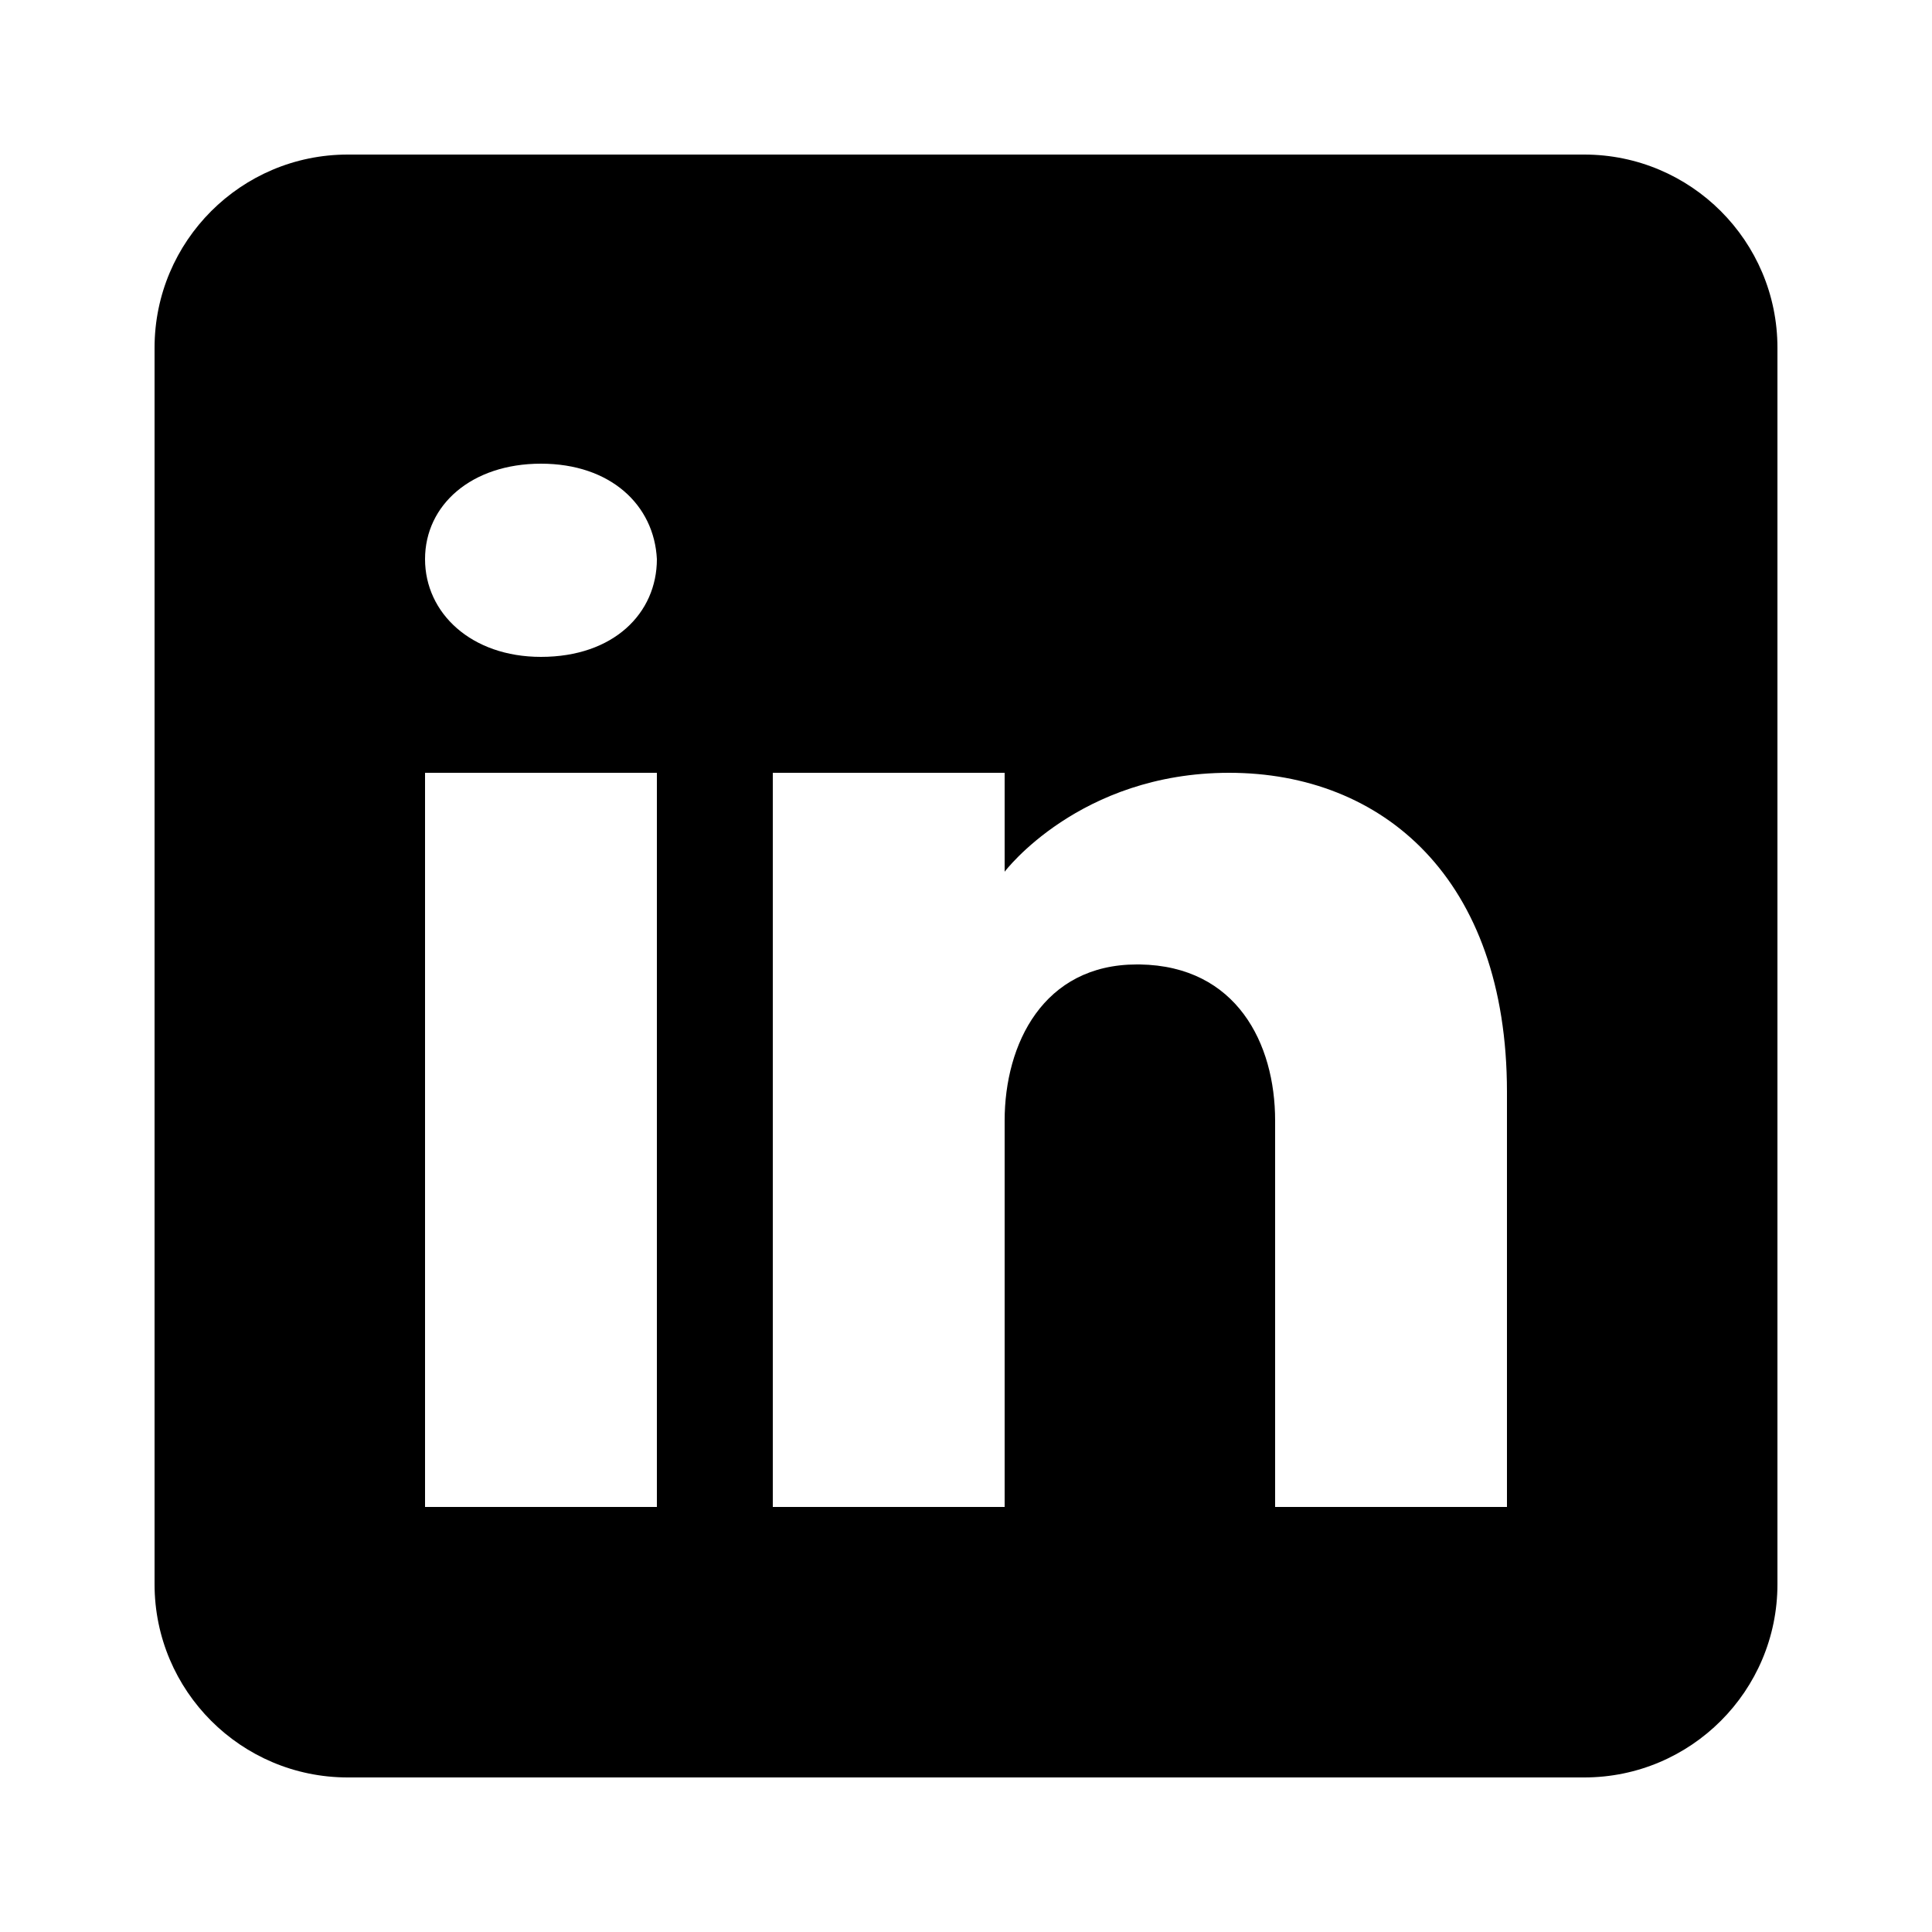
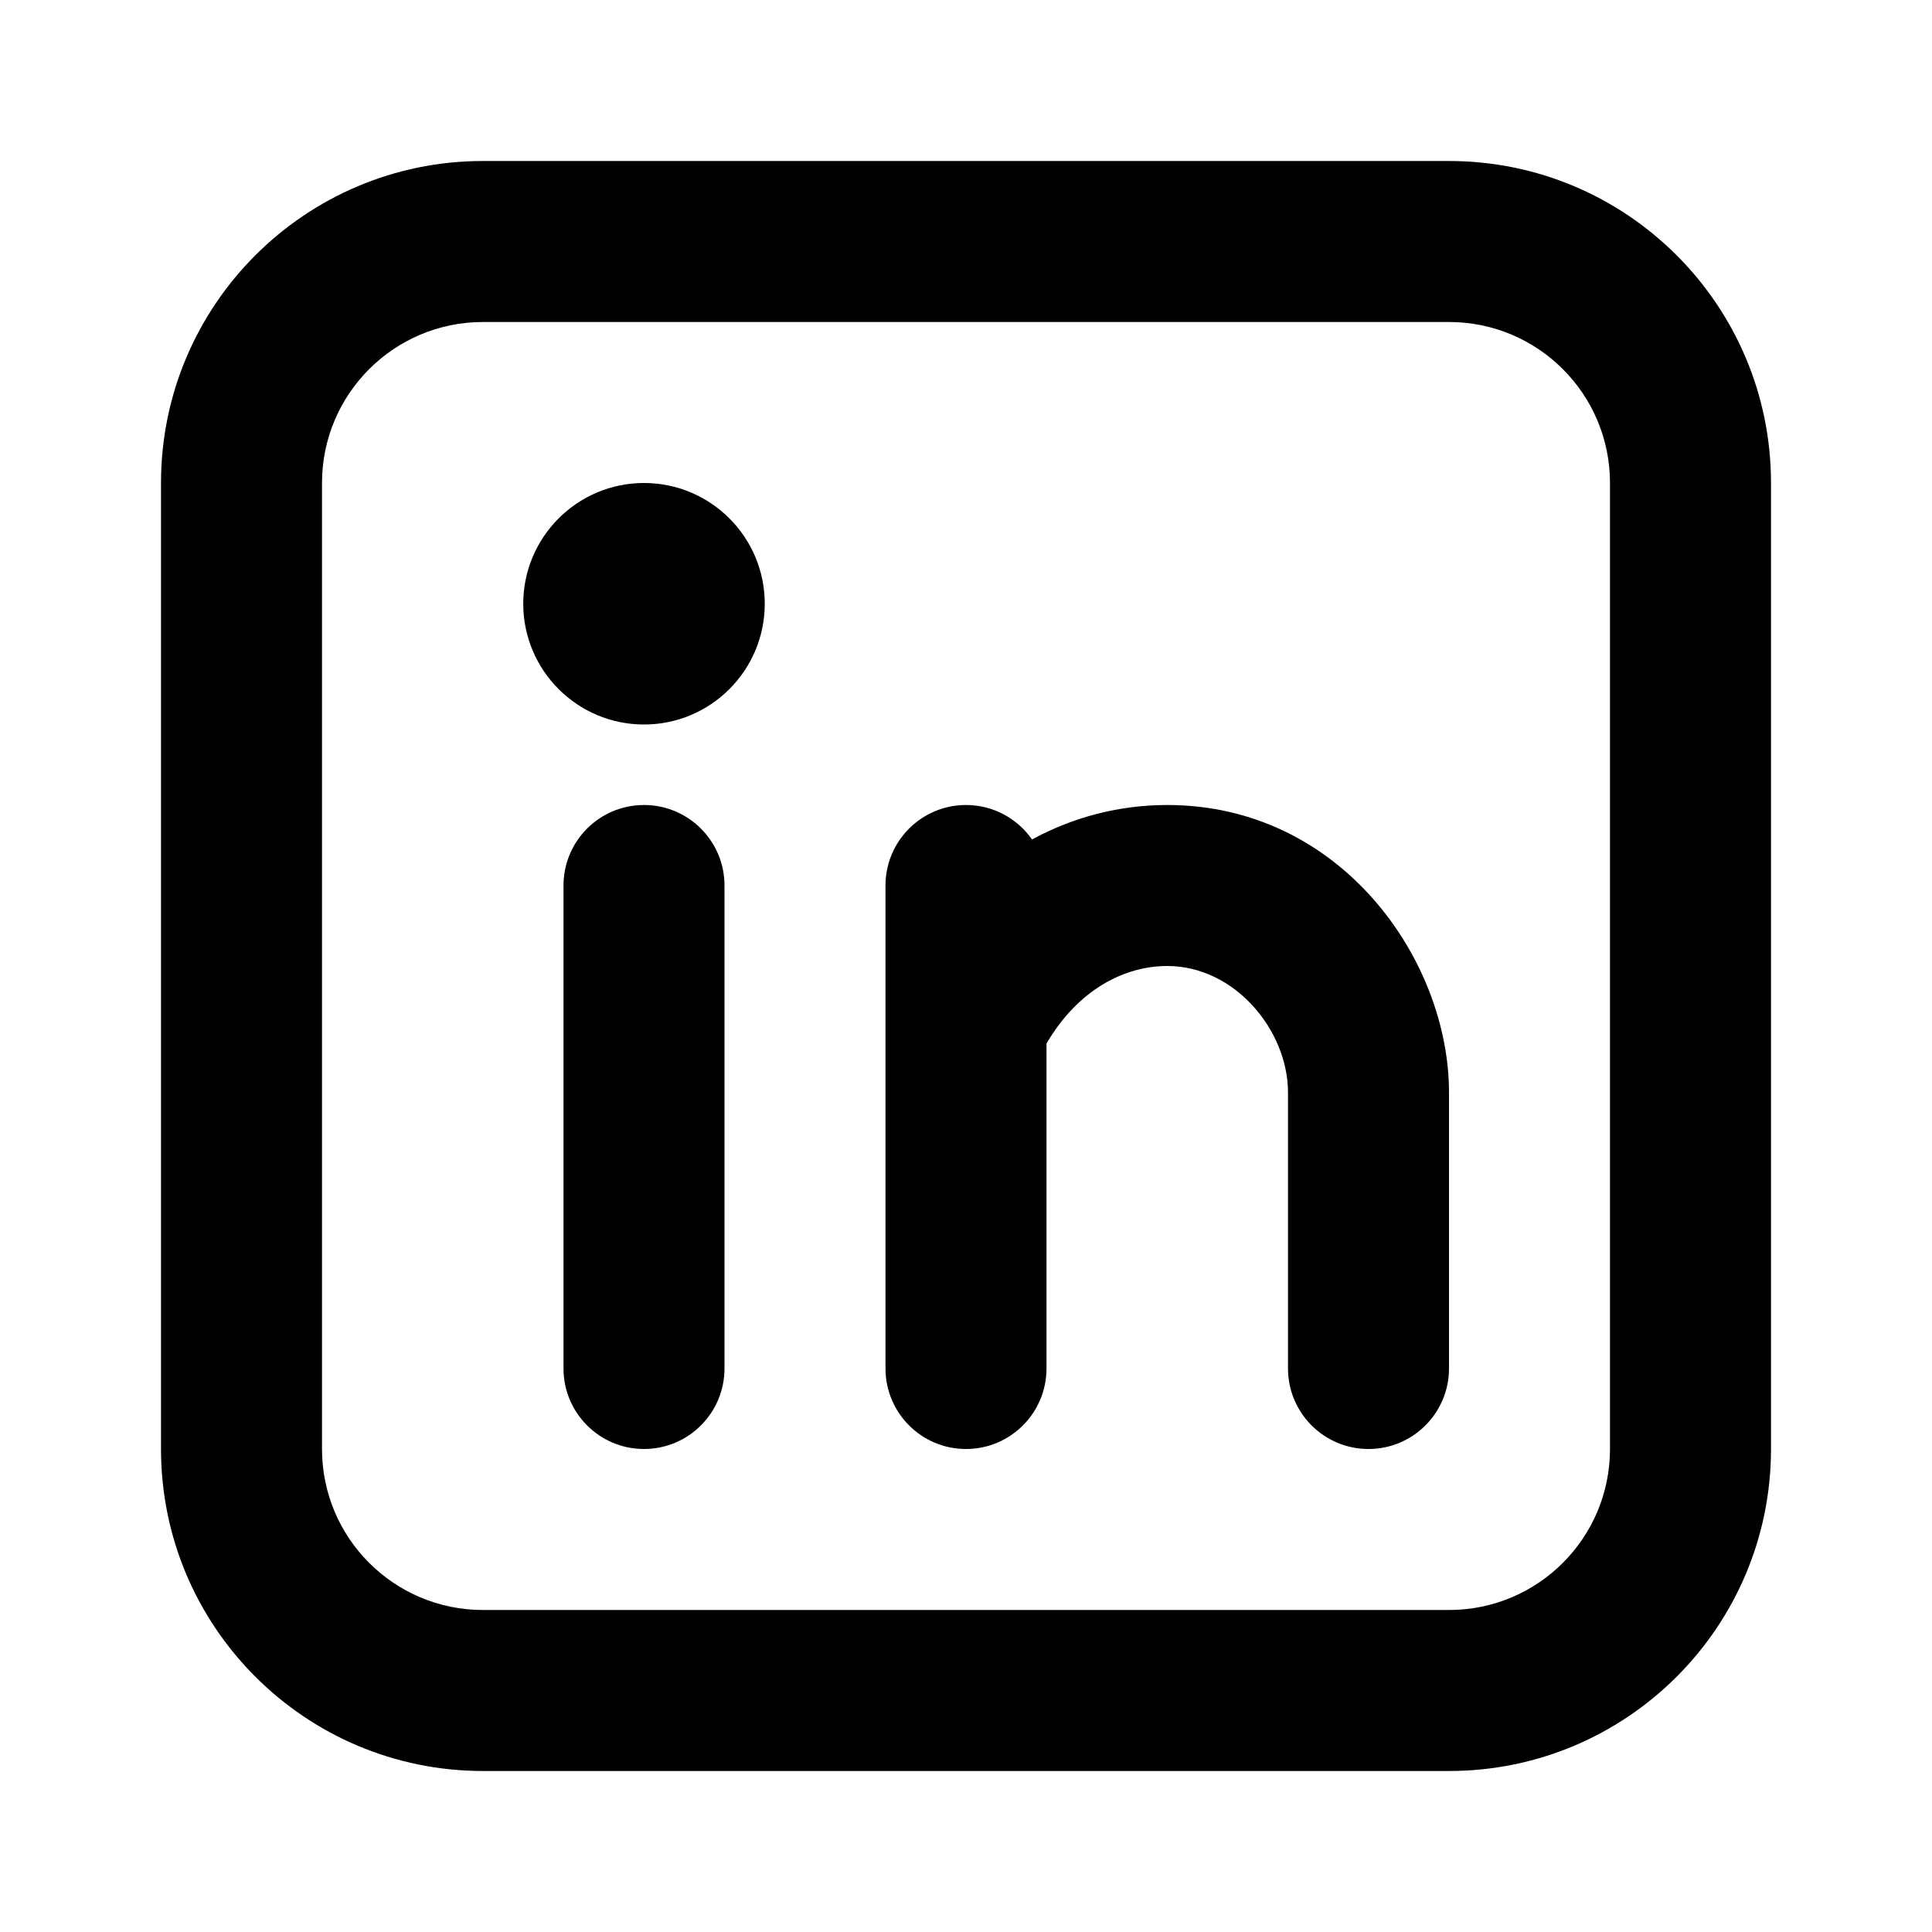
- <svg xmlns="http://www.w3.org/2000/svg" viewBox="0 0 50 50" width="30px" height="30px">
-   <path d="M41,4H9C6.24,4,4,6.24,4,9v32c0,2.76,2.24,5,5,5h32c2.76,0,5-2.24,5-5V9C46,6.24,43.76,4,41,4z M17,20v19h-6V20H17z M11,14.47c0-1.4,1.2-2.47,3-2.47s2.93,1.07,3,2.47c0,1.4-1.12,2.53-3,2.53C12.2,17,11,15.87,11,14.47z M39,39h-6c0,0,0-9.26,0-10 c0-2-1-4-3.5-4.04h-0.08C27,24.96,26,27.02,26,29c0,0.91,0,10,0,10h-6V20h6v2.56c0,0,1.93-2.56,5.81-2.56 c3.97,0,7.19,2.73,7.19,8.26V39z" />
+ <svg xmlns="http://www.w3.org/2000/svg" width="30px" height="30px" viewBox="0 0 24 24" fill="none">
+   <path fill-rule="evenodd" clip-rule="evenodd" d="M6 2C3.791 2 2 3.791 2 6V18C2 20.209 3.791 22 6 22H18C20.209 22 22 20.209 22 18V6C22 3.791 20.209 2 18 2H6ZM4 6C4 4.895 4.895 4 6 4H18C19.105 4 20 4.895 20 6V18C20 19.105 19.105 20 18 20H6C4.895 20 4 19.105 4 18V6ZM9 11C9 10.448 8.552 10 8 10C7.448 10 7 10.448 7 11V17C7 17.552 7.448 18 8 18C8.552 18 9 17.552 9 17V11ZM9.5 7.5C9.5 8.328 8.828 9 8 9C7.172 9 6.5 8.328 6.5 7.5C6.5 6.672 7.172 6 8 6C8.828 6 9.5 6.672 9.5 7.5ZM12 10C12.339 10 12.639 10.169 12.82 10.428C13.333 10.15 13.904 10 14.5 10C16.659 10 18 11.926 18 13.571V13.579V13.586V13.594V13.602V13.609V13.617V13.625V13.632V13.64V13.648V13.655V13.663V13.671V13.679V13.687V13.694V13.702V13.71V13.718V13.726V13.734V13.742V13.75V13.758V13.765V13.774V13.781V13.79V13.798V13.806V13.814V13.822V13.83V13.838V13.846V13.854V13.863V13.871V13.879V13.887V13.895V13.903V13.912V13.92V13.928V13.937V13.945V13.953V13.961V13.97V13.978V13.987V13.995V14.003V14.012V14.02V14.029V14.037V14.046V14.054V14.062V14.071V14.079V14.088V14.096V14.105V14.114V14.122V14.131V14.139V14.148V14.156V14.165V14.174V14.182V14.191V14.2V14.208V14.217V14.225V14.234V14.243V14.252V14.26V14.269V14.278V14.286V14.295V14.304V14.313V14.321V14.33V14.339V14.348V14.357V14.365V14.374V14.383V14.392V14.4V14.409V14.418V14.427V14.436V14.445V14.454V14.462V14.471V14.48V14.489V14.498V14.507V14.516V14.525V14.534V14.542V14.551V14.56V14.569V14.578V14.587V14.596V14.605V14.614V14.623V14.632V14.641V14.65V14.659V14.667V14.676V14.685V14.694V14.703V14.712V14.721V14.73V14.739V14.748V14.757V14.766V14.775V14.784V14.793V14.802V14.811V14.82V14.829V14.838V14.847V14.856V14.865V14.874V14.883V14.892V14.9V14.909V14.918V14.927V14.936V14.945V14.954V14.963V14.972V14.981V14.99V14.999V15.008V15.017V15.026V15.035V15.044V15.053V15.062V15.07V15.079V15.088V15.097V15.106V15.115V15.124V15.133V15.142V15.15V15.159V15.168V15.177V15.186V15.195V15.204V15.212V15.221V15.23V15.239V15.248V15.257V15.265V15.274V15.283V15.292V15.3V15.309V15.318V15.327V15.335V15.344V15.353V15.362V15.37V15.379V15.388V15.396V15.405V15.414V15.422V15.431V15.44V15.448V15.457V15.466V15.474V15.483V15.491V15.5V15.508V15.517V15.525V15.534V15.543V15.551V15.56V15.568V15.576V15.585V15.593V15.602V15.61V15.619V15.627V15.636V15.644V15.652V15.661V15.669V15.677V15.685V15.694V15.702V15.71V15.719V15.727V15.735V15.743V15.752V15.76V15.768V15.776V15.784V15.792V15.8V15.809V15.817V15.825V15.833V15.841V15.849V15.857V15.865V15.873V15.881V15.889V15.896V15.904V15.912V15.92V15.928V15.936V15.944V15.951V15.959V15.967V15.975V15.982V15.99V15.998V16.006V16.013V16.021V16.028V16.036V16.044V16.051V16.059V16.066V16.074V16.081V16.089V16.096V16.103V16.111V16.118V16.125V16.133V16.14V16.148V16.155V16.162V16.169V16.176V16.184V16.191V16.198V16.205V16.212V16.219V16.226V16.233V16.24V16.247V16.254V16.261V16.268V16.275V16.282V16.289V16.295V16.302V16.309V16.316V16.322V16.329V16.336V16.343V16.349V16.356V16.362V16.369V16.375V16.382V16.388V16.395V16.401V16.407V16.414V16.42V16.427V16.433V16.439V16.445V16.451V16.458V16.464V16.47V16.476V16.482V16.488V16.494V16.5V16.506V16.512V16.518V16.524V16.529V16.535V16.541V16.547V16.552V16.558V16.564V16.57V16.575V16.581V16.586V16.592V16.597V16.603V16.608V16.613V16.619V16.624V16.629V16.635V16.64V16.645V16.65V16.655V16.66V16.666V16.671V16.676V16.681V16.686V16.69V16.695V16.7V16.705V16.71V16.714V16.719V16.724V16.728V16.733V16.738V16.742V16.747V16.751V16.756V16.76V16.764V16.769V16.773V16.777V16.781V16.785V16.79V16.794V16.798V16.802V16.806V16.81V16.814V16.818V16.822V16.825V16.829V16.833V16.837V16.84V16.844V16.847V16.851V16.855V16.858V16.861V16.865V16.868V16.872V16.875V16.878V16.881V16.884V16.887V16.891V16.894V16.897V16.9V16.902V16.905V16.908V16.911V16.914V16.916V16.919V16.922V16.924V16.927V16.93V16.932V16.934V16.937V16.939V16.942V16.944V16.946V16.948V16.95V16.952V16.954V16.956V16.958V16.96V16.962V16.964V16.966V16.968V16.969V16.971V16.973V16.974V16.976V16.977V16.979V16.98V16.981V16.983V16.984V16.985V16.986V16.987V16.988V16.989V16.99V16.991V16.992V16.993V16.994V16.995V16.995V16.996V16.997V16.997V16.998V16.998V16.998V16.999V16.999V16.999V17V17V17V17C18 17 18 17 18 17C18 17.552 17.552 18 17 18C16.448 18 16 17.552 16 17C16 17 16 17 16 17V17V17V17V16.999V16.999V16.999V16.998V16.998V16.998V16.997V16.997V16.996V16.995V16.995V16.994V16.993V16.992V16.991V16.99V16.989V16.988V16.987V16.986V16.985V16.984V16.983V16.981V16.98V16.979V16.977V16.976V16.974V16.973V16.971V16.969V16.968V16.966V16.964V16.962V16.96V16.958V16.956V16.954V16.952V16.95V16.948V16.946V16.944V16.942V16.939V16.937V16.934V16.932V16.93V16.927V16.924V16.922V16.919V16.916V16.914V16.911V16.908V16.905V16.902V16.9V16.897V16.894V16.891V16.887V16.884V16.881V16.878V16.875V16.872V16.868V16.865V16.861V16.858V16.855V16.851V16.847V16.844V16.84V16.837V16.833V16.829V16.825V16.822V16.818V16.814V16.81V16.806V16.802V16.798V16.794V16.79V16.785V16.781V16.777V16.773V16.769V16.764V16.76V16.756V16.751V16.747V16.742V16.738V16.733V16.728V16.724V16.719V16.714V16.71V16.705V16.7V16.695V16.69V16.686V16.681V16.676V16.671V16.666V16.66V16.655V16.65V16.645V16.64V16.635V16.629V16.624V16.619V16.613V16.608V16.603V16.597V16.592V16.586V16.581V16.575V16.57V16.564V16.558V16.552V16.547V16.541V16.535V16.529V16.524V16.518V16.512V16.506V16.5V16.494V16.488V16.482V16.476V16.47V16.464V16.458V16.451V16.445V16.439V16.433V16.427V16.42V16.414V16.407V16.401V16.395V16.388V16.382V16.375V16.369V16.362V16.356V16.349V16.343V16.336V16.329V16.322V16.316V16.309V16.302V16.295V16.289V16.282V16.275V16.268V16.261V16.254V16.247V16.24V16.233V16.226V16.219V16.212V16.205V16.198V16.191V16.184V16.176V16.169V16.162V16.155V16.148V16.14V16.133V16.125V16.118V16.111V16.103V16.096V16.089V16.081V16.074V16.066V16.059V16.051V16.044V16.036V16.028V16.021V16.013V16.006V15.998V15.99V15.982V15.975V15.967V15.959V15.951V15.944V15.936V15.928V15.92V15.912V15.904V15.896V15.889V15.881V15.873V15.865V15.857V15.849V15.841V15.833V15.825V15.817V15.809V15.8V15.792V15.784V15.776V15.768V15.76V15.752V15.743V15.735V15.727V15.719V15.71V15.702V15.694V15.685V15.677V15.669V15.661V15.652V15.644V15.636V15.627V15.619V15.61V15.602V15.593V15.585V15.576V15.568V15.56V15.551V15.543V15.534V15.525V15.517V15.508V15.5V15.491V15.483V15.474V15.466V15.457V15.448V15.44V15.431V15.422V15.414V15.405V15.396V15.388V15.379V15.37V15.362V15.353V15.344V15.335V15.327V15.318V15.309V15.3V15.292V15.283V15.274V15.265V15.257V15.248V15.239V15.23V15.221V15.212V15.204V15.195V15.186V15.177V15.168V15.159V15.15V15.142V15.133V15.124V15.115V15.106V15.097V15.088V15.079V15.07V15.062V15.053V15.044V15.035V15.026V15.017V15.008V14.999V14.99V14.981V14.972V14.963V14.954V14.945V14.936V14.927V14.918V14.909V14.9V14.892V14.883V14.874V14.865V14.856V14.847V14.838V14.829V14.82V14.811V14.802V14.793V14.784V14.775V14.766V14.757V14.748V14.739V14.73V14.721V14.712V14.703V14.694V14.685V14.676V14.667V14.659V14.65V14.641V14.632V14.623V14.614V14.605V14.596V14.587V14.578V14.569V14.56V14.551V14.542V14.534V14.525V14.516V14.507V14.498V14.489V14.48V14.471V14.462V14.454V14.445V14.436V14.427V14.418V14.409V14.4V14.392V14.383V14.374V14.365V14.357V14.348V14.339V14.33V14.321V14.313V14.304V14.295V14.286V14.278V14.269V14.26V14.252V14.243V14.234V14.225V14.217V14.208V14.2V14.191V14.182V14.174V14.165V14.156V14.148V14.139V14.131V14.122V14.114V14.105V14.096V14.088V14.079V14.071V14.062V14.054V14.046V14.037V14.029V14.02V14.012V14.003V13.995V13.987V13.978V13.97V13.961V13.953V13.945V13.937V13.928V13.92V13.912V13.903V13.895V13.887V13.879V13.871V13.863V13.854V13.846V13.838V13.83V13.822V13.814V13.806V13.798V13.79V13.781V13.774V13.765V13.758V13.75V13.742V13.734V13.726V13.718V13.71V13.702V13.694V13.687V13.679V13.671V13.663V13.655V13.648V13.64V13.632V13.625V13.617V13.609V13.602V13.594V13.586V13.579V13.571C16 12.803 15.341 12 14.5 12C13.976 12 13.397 12.285 13 12.963V12.966V12.976V12.986V12.997V13.007V13.017V13.028V13.038V13.049V13.059V13.069V13.08V13.091V13.101V13.111V13.122V13.133V13.143V13.154V13.164V13.175V13.185V13.196V13.207V13.217V13.228V13.239V13.25V13.26V13.271V13.282V13.293V13.303V13.314V13.325V13.336V13.346V13.357V13.368V13.379V13.39V13.401V13.412V13.422V13.433V13.444V13.455V13.466V13.477V13.488V13.499V13.51V13.521V13.532V13.543V13.554V13.565V13.576V13.587V13.598V13.609V13.62V13.631V13.642V13.653V13.665V13.676V13.687V13.698V13.709V13.72V13.731V13.742V13.754V13.765V13.776V13.787V13.798V13.809V13.821V13.832V13.843V13.854V13.865V13.877V13.888V13.899V13.91V13.921V13.933V13.944V13.955V13.966V13.977V13.989V14V14.011V14.023V14.034V14.045V14.056V14.068V14.079V14.09V14.101V14.113V14.124V14.135V14.146V14.158V14.169V14.18V14.191V14.203V14.214V14.225V14.236V14.248V14.259V14.27V14.281V14.293V14.304V14.315V14.326V14.338V14.349V14.36V14.371V14.383V14.394V14.405V14.416V14.428V14.439V14.45V14.461V14.472V14.483V14.495V14.506V14.517V14.528V14.54V14.551V14.562V14.573V14.584V14.595V14.606V14.618V14.629V14.64V14.651V14.662V14.673V14.684V14.695V14.706V14.717V14.729V14.74V14.751V14.762V14.773V14.784V14.795V14.806V14.817V14.828V14.839V14.85V14.861V14.872V14.883V14.894V14.905V14.915V14.926V14.937V14.948V14.959V14.97V14.981V14.992V15.002V15.013V15.024V15.035V15.046V15.056V15.067V15.078V15.088V15.099V15.11V15.12V15.131V15.142V15.152V15.163V15.174V15.184V15.195V15.206V15.216V15.227V15.237V15.248V15.258V15.269V15.279V15.29V15.3V15.31V15.321V15.331V15.341V15.352V15.362V15.373V15.383V15.393V15.403V15.414V15.424V15.434V15.444V15.454V15.464V15.475V15.485V15.495V15.505V15.515V15.525V15.535V15.545V15.555V15.565V15.575V15.585V15.595V15.605V15.614V15.624V15.634V15.644V15.654V15.663V15.673V15.683V15.693V15.702V15.712V15.721V15.731V15.741V15.75V15.76V15.769V15.779V15.788V15.797V15.807V15.816V15.826V15.835V15.844V15.853V15.863V15.872V15.881V15.89V15.899V15.909V15.918V15.927V15.936V15.945V15.954V15.963V15.972V15.981V15.989V15.998V16.007V16.016V16.025V16.033V16.042V16.051V16.059V16.068V16.077V16.085V16.094V16.102V16.111V16.119V16.128V16.136V16.144V16.153V16.161V16.169V16.178V16.186V16.194V16.202V16.21V16.218V16.226V16.234V16.242V16.25V16.258V16.266V16.274V16.282V16.29V16.297V16.305V16.313V16.32V16.328V16.336V16.343V16.351V16.358V16.366V16.373V16.38V16.388V16.395V16.402V16.41V16.417V16.424V16.431V16.438V16.445V16.452V16.459V16.466V16.473V16.48V16.487V16.494V16.5V16.507V16.514V16.52V16.527V16.534V16.54V16.547V16.553V16.559V16.566V16.572V16.578V16.585V16.591V16.597V16.603V16.609V16.615V16.621V16.627V16.633V16.639V16.645V16.651V16.657V16.662V16.668V16.674V16.679V16.685V16.69V16.696V16.701V16.706V16.712V16.717V16.722V16.727V16.733V16.738V16.743V16.748V16.753V16.758V16.763V16.768V16.772V16.777V16.782V16.787V16.791V16.796V16.8V16.805V16.809V16.814V16.818V16.822V16.826V16.831V16.835V16.839V16.843V16.847V16.851V16.855V16.859V16.863V16.866V16.87V16.874V16.877V16.881V16.884V16.888V16.891V16.895V16.898V16.901V16.905V16.908V16.911V16.914V16.917V16.92V16.923V16.926V16.929V16.931V16.934V16.937V16.939V16.942V16.944V16.947V16.949V16.952V16.954V16.956V16.958V16.96V16.962V16.965V16.966V16.968V16.97V16.972V16.974V16.976V16.977V16.979V16.98V16.982V16.983V16.985V16.986V16.987V16.988V16.989V16.991V16.991V16.992V16.993V16.994V16.995V16.996V16.996V16.997V16.998V16.998V16.998V16.999V16.999V17V17V17V17V17C13 17.552 12.552 18 12 18C11.448 18 11 17.552 11 17V17V17V17V17V16.999V16.999V16.998V16.998V16.998V16.997V16.996V16.996V16.995V16.994V16.993V16.992V16.991V16.991V16.989V16.988V16.987V16.986V16.985V16.983V16.982V16.98V16.979V16.977V16.976V16.974V16.972V16.97V16.968V16.966V16.965V16.962V16.96V16.958V16.956V16.954V16.952V16.949V16.947V16.944V16.942V16.939V16.937V16.934V16.931V16.929V16.926V16.923V16.92V16.917V16.914V16.911V16.908V16.905V16.901V16.898V16.895V16.891V16.888V16.884V16.881V16.877V16.874V16.87V16.866V16.863V16.859V16.855V16.851V16.847V16.843V16.839V16.835V16.831V16.826V16.822V16.818V16.814V16.809V16.805V16.8V16.796V16.791V16.787V16.782V16.777V16.772V16.768V16.763V16.758V16.753V16.748V16.743V16.738V16.733V16.727V16.722V16.717V16.712V16.706V16.701V16.696V16.69V16.685V16.679V16.674V16.668V16.662V16.657V16.651V16.645V16.639V16.633V16.627V16.621V16.615V16.609V16.603V16.597V16.591V16.585V16.578V16.572V16.566V16.559V16.553V16.547V16.54V16.534V16.527V16.52V16.514V16.507V16.5V16.494V16.487V16.48V16.473V16.466V16.459V16.452V16.445V16.438V16.431V16.424V16.417V16.41V16.402V16.395V16.388V16.38V16.373V16.366V16.358V16.351V16.343V16.336V16.328V16.32V16.313V16.305V16.297V16.29V16.282V16.274V16.266V16.258V16.25V16.242V16.234V16.226V16.218V16.21V16.202V16.194V16.186V16.178V16.169V16.161V16.153V16.144V16.136V16.128V16.119V16.111V16.102V16.094V16.085V16.077V16.068V16.059V16.051V16.042V16.033V16.025V16.016V16.007V15.998V15.989V15.981V15.972V15.963V15.954V15.945V15.936V15.927V15.918V15.909V15.899V15.89V15.881V15.872V15.863V15.853V15.844V15.835V15.826V15.816V15.807V15.797V15.788V15.779V15.769V15.76V15.75V15.741V15.731V15.721V15.712V15.702V15.693V15.683V15.673V15.663V15.654V15.644V15.634V15.624V15.614V15.605V15.595V15.585V15.575V15.565V15.555V15.545V15.535V15.525V15.515V15.505V15.495V15.485V15.475V15.464V15.454V15.444V15.434V15.424V15.414V15.403V15.393V15.383V15.373V15.362V15.352V15.341V15.331V15.321V15.31V15.3V15.29V15.279V15.269V15.258V15.248V15.237V15.227V15.216V15.206V15.195V15.184V15.174V15.163V15.152V15.142V15.131V15.12V15.11V15.099V15.088V15.078V15.067V15.056V15.046V15.035V15.024V15.013V15.002V14.992V14.981V14.97V14.959V14.948V14.937V14.926V14.915V14.905V14.894V14.883V14.872V14.861V14.85V14.839V14.828V14.817V14.806V14.795V14.784V14.773V14.762V14.751V14.74V14.729V14.717V14.706V14.695V14.684V14.673V14.662V14.651V14.64V14.629V14.618V14.606V14.595V14.584V14.573V14.562V14.551V14.54V14.528V14.517V14.506V14.495V14.483V14.472V14.461V14.45V14.439V14.428V14.416V14.405V14.394V14.383V14.371V14.36V14.349V14.338V14.326V14.315V14.304V14.293V14.281V14.27V14.259V14.248V14.236V14.225V14.214V14.203V14.191V14.18V14.169V14.158V14.146V14.135V14.124V14.113V14.101V14.09V14.079V14.068V14.056V14.045V14.034V14.023V14.011V14V13.989V13.977V13.966V13.955V13.944V13.933V13.921V13.91V13.899V13.888V13.877V13.865V13.854V13.843V13.832V13.821V13.809V13.798V13.787V13.776V13.765V13.754V13.742V13.731V13.72V13.709V13.698V13.687V13.676V13.665V13.653V13.642V13.631V13.62V13.609V13.598V13.587V13.576V13.565V13.554V13.543V13.532V13.521V13.51V13.499V13.488V13.477V13.466V13.455V13.444V13.433V13.422V13.412V13.401V13.39V13.379V13.368V13.357V13.346V13.336V13.325V13.314V13.303V13.293V13.282V13.271V13.26V13.25V13.239V13.228V13.217V13.207V13.196V13.185V13.175V13.164V13.154V13.143V13.133V13.122V13.111V13.101V13.091V13.08V13.069V13.059V13.049V13.038V13.028V13.017V13.007V12.997V12.986V12.976V12.966V12.956V12.945V12.935V12.925V12.915V12.904V12.894V12.884V12.874V12.864V12.854V12.844V12.834V12.823V12.813V12.803V12.793V12.783V12.774V12.764V12.754V12.744V12.734V12.724V12.714V12.71V12.706V12.703V12.698V12.695V12.691V12.687V12.683V12.679V12.675V12.671V12.667V12.663V12.659V12.655V12.65V12.646V12.642V12.638V12.634V12.63V12.626V12.622V12.618V12.614V12.61V12.605V12.601V12.597V12.593V12.589V12.585V12.581V12.576V12.572V12.568V12.564V12.56V12.555V12.551V12.547V12.543V12.539V12.534V12.53V12.526V12.521V12.517V12.513V12.509V12.505V12.5V12.496V12.492V12.487V12.483V12.479V12.474V12.47V12.466V12.461V12.457V12.453V12.448V12.444V12.44V12.435V12.431V12.427V12.422V12.418V12.414V12.409V12.405V12.4V12.396V12.392V12.387V12.383V12.378V12.374V12.37V12.365V12.361V12.356V12.352V12.348V12.343V12.339V12.334V12.33V12.325V12.321V12.316V12.312V12.307V12.303V12.299V12.294V12.29V12.285V12.281V12.276V12.272V12.267V12.263V12.258V12.254V12.249V12.245V12.24V12.236V12.231V12.227V12.223V12.218V12.213V12.209V12.204V12.2V12.195V12.191V12.187V12.182V12.178V12.173V12.168V12.164V12.159V12.155V12.15V12.146V12.142V12.137V12.133V12.128V12.123V12.119V12.114V12.11V12.105V12.101V12.096V12.092V12.087V12.083V12.078V12.074V12.069V12.065V12.06V12.056V12.052V12.047V12.043V12.038V12.034V12.029V12.024V12.02V12.015V12.011V12.007V12.002V11.998V11.993V11.989V11.984V11.98V11.975V11.971V11.966V11.962V11.957V11.953V11.948V11.944V11.94V11.935V11.931V11.926V11.922V11.917V11.913V11.909V11.904V11.9V11.895V11.891V11.886V11.882V11.878V11.873V11.869V11.864V11.86V11.856V11.851V11.847V11.843V11.838V11.834V11.829V11.825V11.821V11.816V11.812V11.808V11.803V11.799V11.795V11.79V11.786V11.782V11.777V11.773V11.769V11.765V11.76V11.756V11.752V11.748V11.743V11.739V11.735V11.73V11.726V11.722V11.718V11.714V11.709V11.705V11.701V11.697V11.693V11.688V11.684V11.68V11.676V11.672V11.668V11.663V11.659V11.655V11.651V11.647V11.643V11.639V11.635V11.63V11.626V11.622V11.618V11.614V11.61V11.606V11.602V11.598V11.594V11.59V11.586V11.582V11.578V11.574V11.57V11.566V11.562V11.558V11.554V11.55V11.546V11.542V11.539V11.535V11.531V11.527V11.523V11.519V11.515V11.511V11.508V11.504V11.5V11.496V11.492V11.489V11.485V11.481V11.477V11.473V11.47V11.466V11.462V11.459V11.455V11.451V11.448V11.444V11.44V11.437V11.433V11.429V11.426V11.422V11.418V11.415V11.411V11.408V11.404V11.401V11.397V11.394V11.39V11.387V11.383V11.38V11.376V11.373V11.369V11.366V11.363V11.359V11.356V11.352V11.349V11.346V11.342V11.339V11.336V11.332V11.329V11.326V11.322V11.319V11.316V11.313V11.309V11.306V11.303V11.3V11.297V11.294V11.29V11.287V11.284V11.281V11.278V11.275V11.272V11.269V11.266V11.263V11.26V11.257V11.254V11.251V11.248V11.245V11.242V11.239V11.236V11.233V11.23V11.228V11.225V11.222V11.219V11.216V11.214V11.211V11.208V11.205V11.203V11.2V11.197V11.194V11.192V11.189V11.187V11.184V11.181V11.179V11.176V11.174V11.171V11.169V11.166V11.164V11.161V11.159V11.156V11.154V11.152V11.149V11.147V11.144V11.142V11.14V11.137V11.135V11.133V11.131V11.128V11.126V11.124V11.122V11.12V11.117V11.115V11.113V11.111V11.109V11.107V11.105V11.103V11.101V11.099V11.097V11.095V11.093V11.091V11.089V11.087V11.085V11.084V11.082V11.08V11.078V11.076V11.075V11.073V11.071V11.069V11.068V11.066V11.064V11.063V11.061V11.06V11.058V11.056V11.055V11.053V11.052V11.05V11.049V11.048V11.046V11.045V11.043V11.042V11.041V11.039V11.038V11.037V11.036V11.034V11.033V11.032V11.031V11.03V11.029V11.027V11.026V11.025V11.024V11.023V11.022V11.021V11.02V11.019V11.018V11.018V11.017V11.016V11.015V11.014V11.013V11.013V11.012V11.011V11.011V11.01V11.009V11.008V11.008V11.007V11.007V11.006V11.006V11.005V11.005V11.004V11.004V11.003V11.003V11.003V11.002V11.002V11.002V11.001V11.001V11.001V11.001V11.001V11V11V11V11V11V11C11 10.448 11.448 10 12 10Z" fill="#000000" />
</svg>
